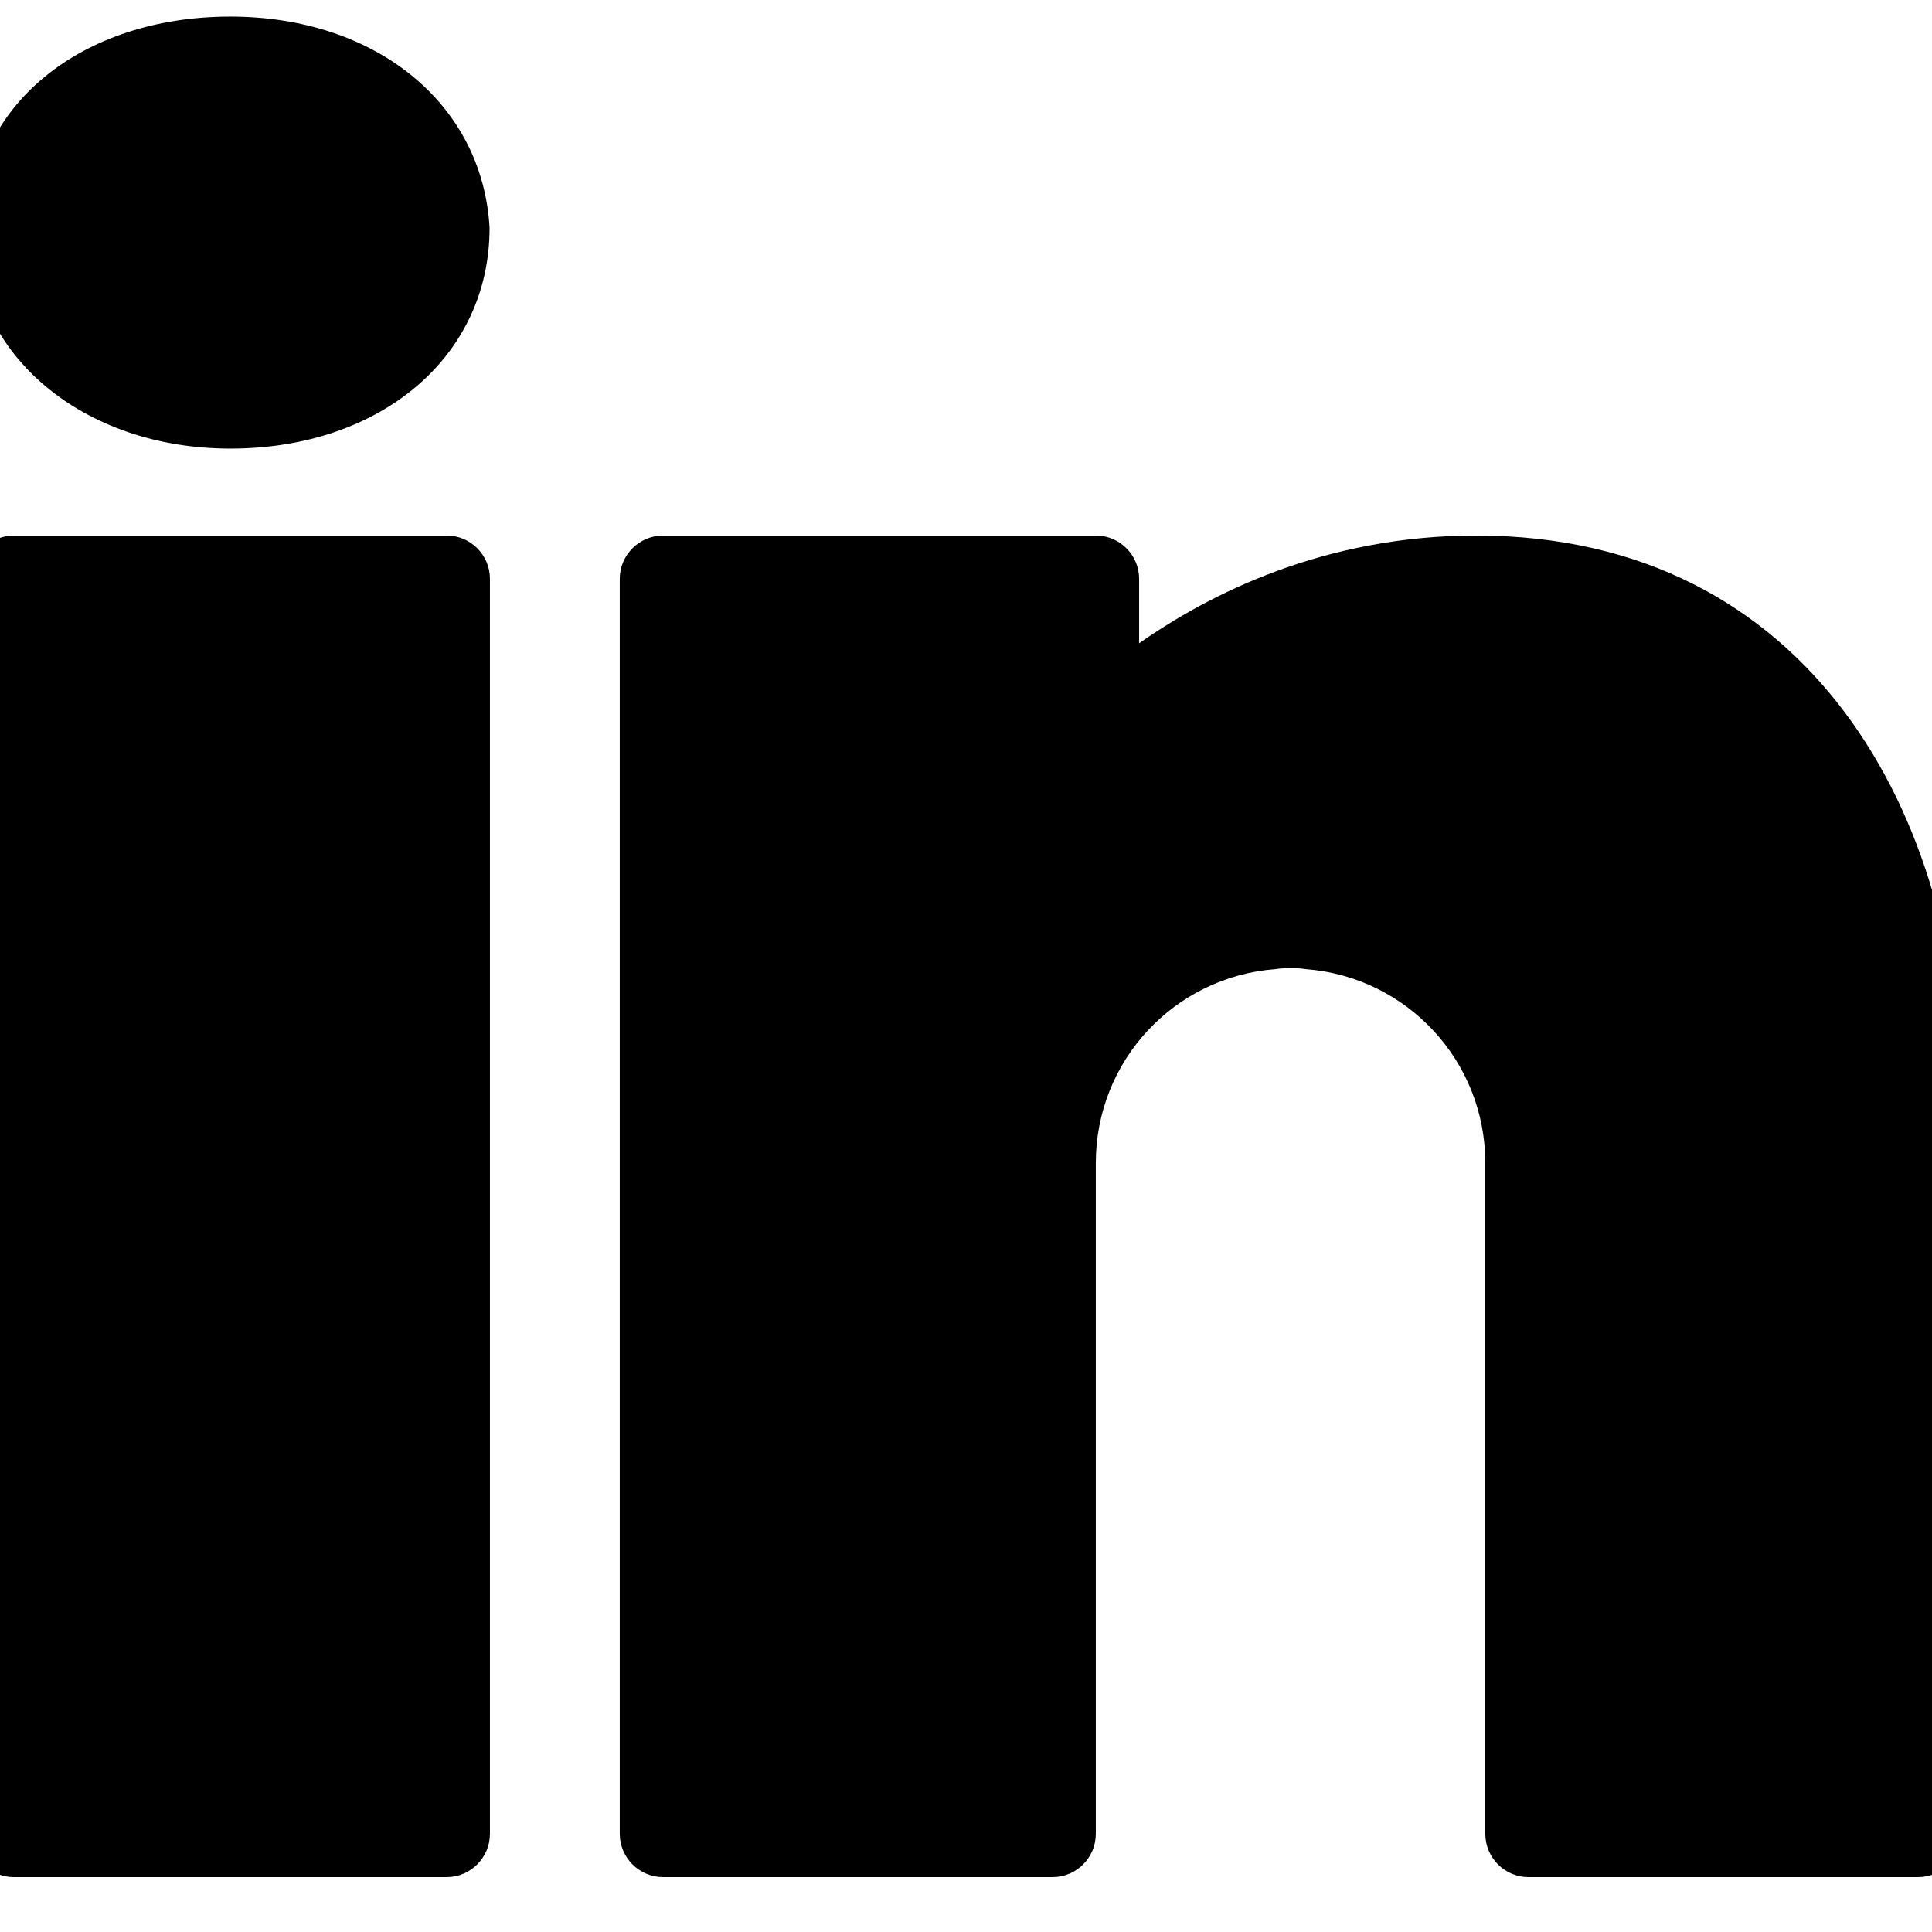
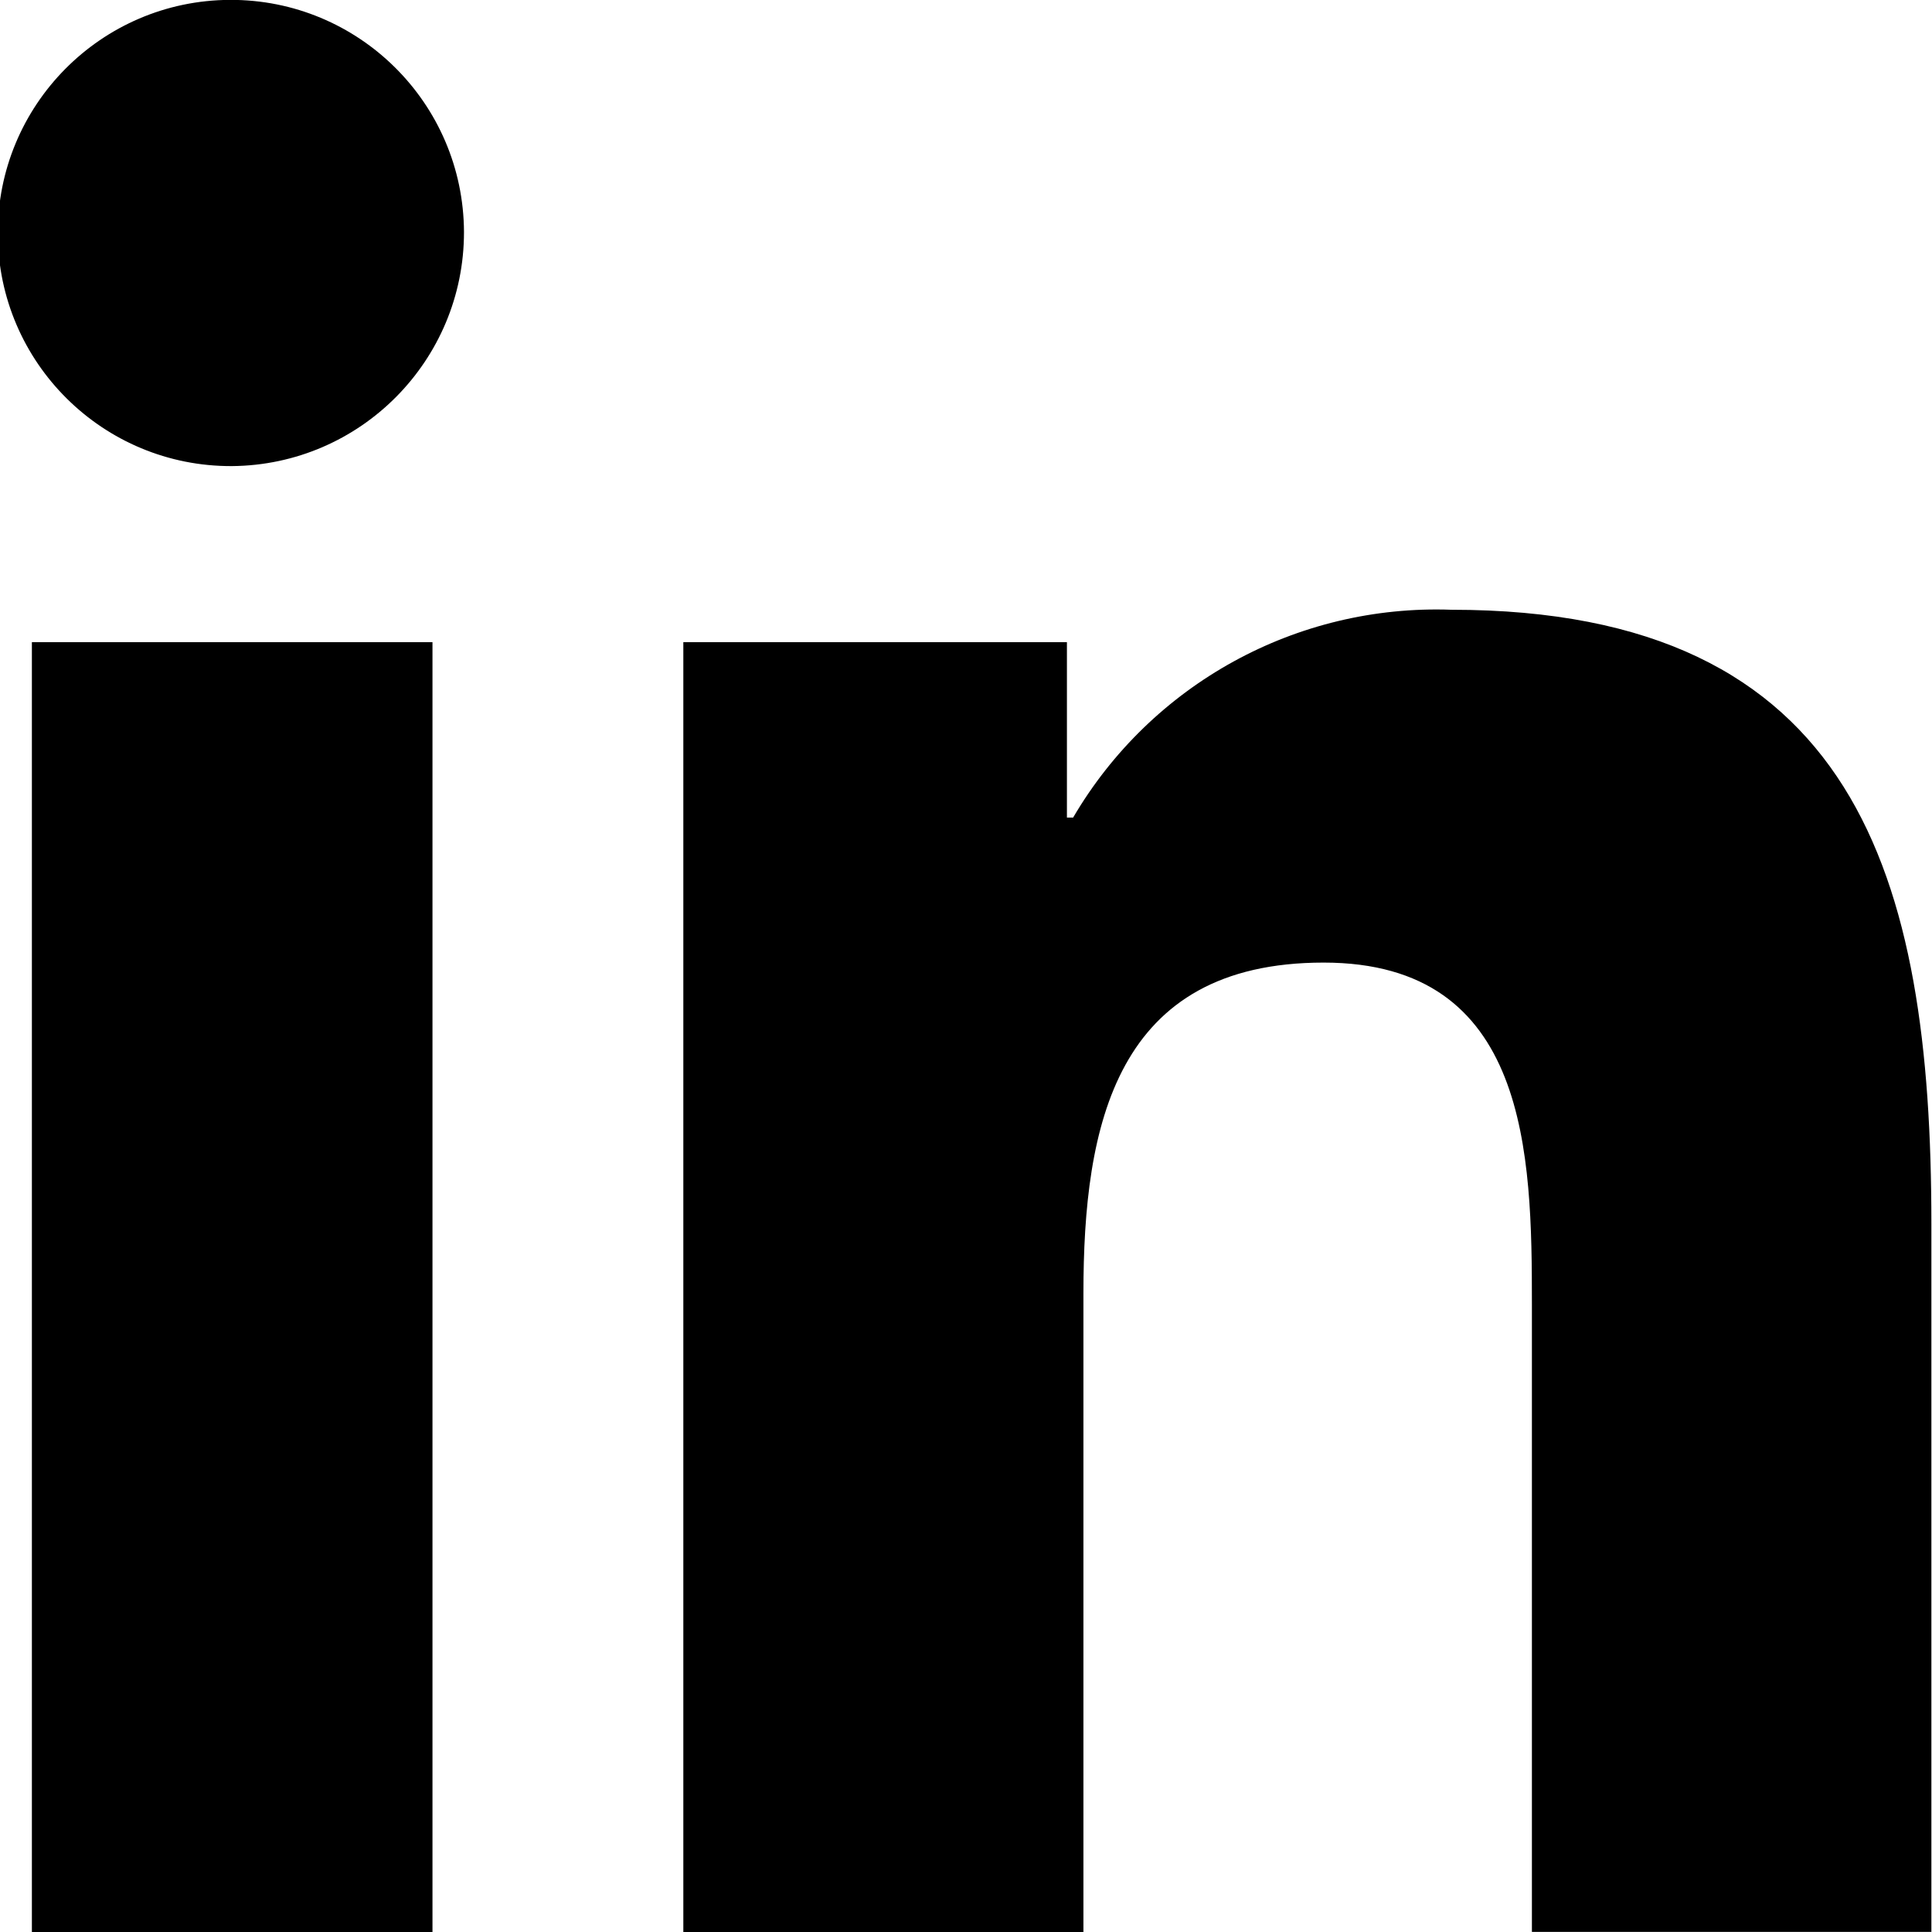
- <svg xmlns="http://www.w3.org/2000/svg" viewBox="0 0 100 100" width="100px" height="100px">
-   <g id="surface135156235">
-     <path style=" stroke:none;fill-rule:nonzero;fill:rgb(100%,100%,100%);fill-opacity:1;" d="M 50 100 C 22.387 100 0 77.613 0 50 C 0 22.387 22.387 0 50 0 C 77.613 0 100 22.387 100 50 C 100 77.613 77.613 100 50 100 Z M 50 100 " />
-     <path style=" stroke:none;fill-rule:nonzero;fill:rgb(0%,0%,0%);fill-opacity:1;" d="M 11.922 0.859 C 4.148 0.859 -1.5 5.52 -1.5 11.926 C -1.5 18.355 4.281 23.219 11.922 23.219 C 19.691 23.219 25.34 18.469 25.34 11.793 C 24.98 5.363 19.445 0.859 11.922 0.859 Z M 0.719 27.719 C -0.512 27.719 -1.52 28.727 -1.52 29.957 L -1.52 94.918 C -1.52 96.152 -0.512 97.16 0.719 97.16 L 23.121 97.16 C 24.352 97.16 25.359 96.152 25.359 94.918 L 25.359 29.957 C 25.359 28.727 24.352 27.719 23.121 27.719 Z M 34.32 27.719 C 33.09 27.719 32.078 28.727 32.078 29.957 L 32.078 94.918 C 32.078 96.152 33.09 97.16 34.32 97.16 L 54.48 97.16 C 55.715 97.16 56.719 96.156 56.719 94.918 L 56.719 60.199 C 56.719 54.891 60.797 50.566 65.996 50.164 C 66.266 50.117 66.531 50.117 66.801 50.117 C 67.07 50.117 67.336 50.117 67.605 50.164 C 72.801 50.566 76.879 54.891 76.879 60.199 L 76.879 94.918 C 76.879 96.156 77.883 97.16 79.121 97.16 L 99.281 97.16 C 100.512 97.16 101.52 96.152 101.52 94.918 L 101.52 56.84 C 101.52 42.348 93.746 27.719 76.406 27.719 C 68.523 27.719 62.566 30.766 58.961 33.297 L 58.961 29.957 C 58.961 28.727 57.953 27.719 56.719 27.719 Z M 34.32 27.719 " />
-   </g>
+ <svg xmlns="http://www.w3.org/2000/svg" width="15.573" height="15.573" viewBox="0 0 15.573 15.573">
+   <path id="linkedin" d="M3.486,15.583H.257V5.186H3.486ZM1.87,3.767A1.879,1.879,0,1,1,3.74,1.88,1.886,1.886,0,0,1,1.87,3.767Zm13.7,11.815H12.348V10.522c0-1.206-.024-2.753-1.679-2.753-1.679,0-1.936,1.311-1.936,2.666v5.148H5.508V5.186H8.6V6.6H8.65A3.393,3.393,0,0,1,11.7,4.925c3.268,0,3.868,2.152,3.868,4.947v5.711Z" transform="translate(0 -0.01)" />
</svg>
